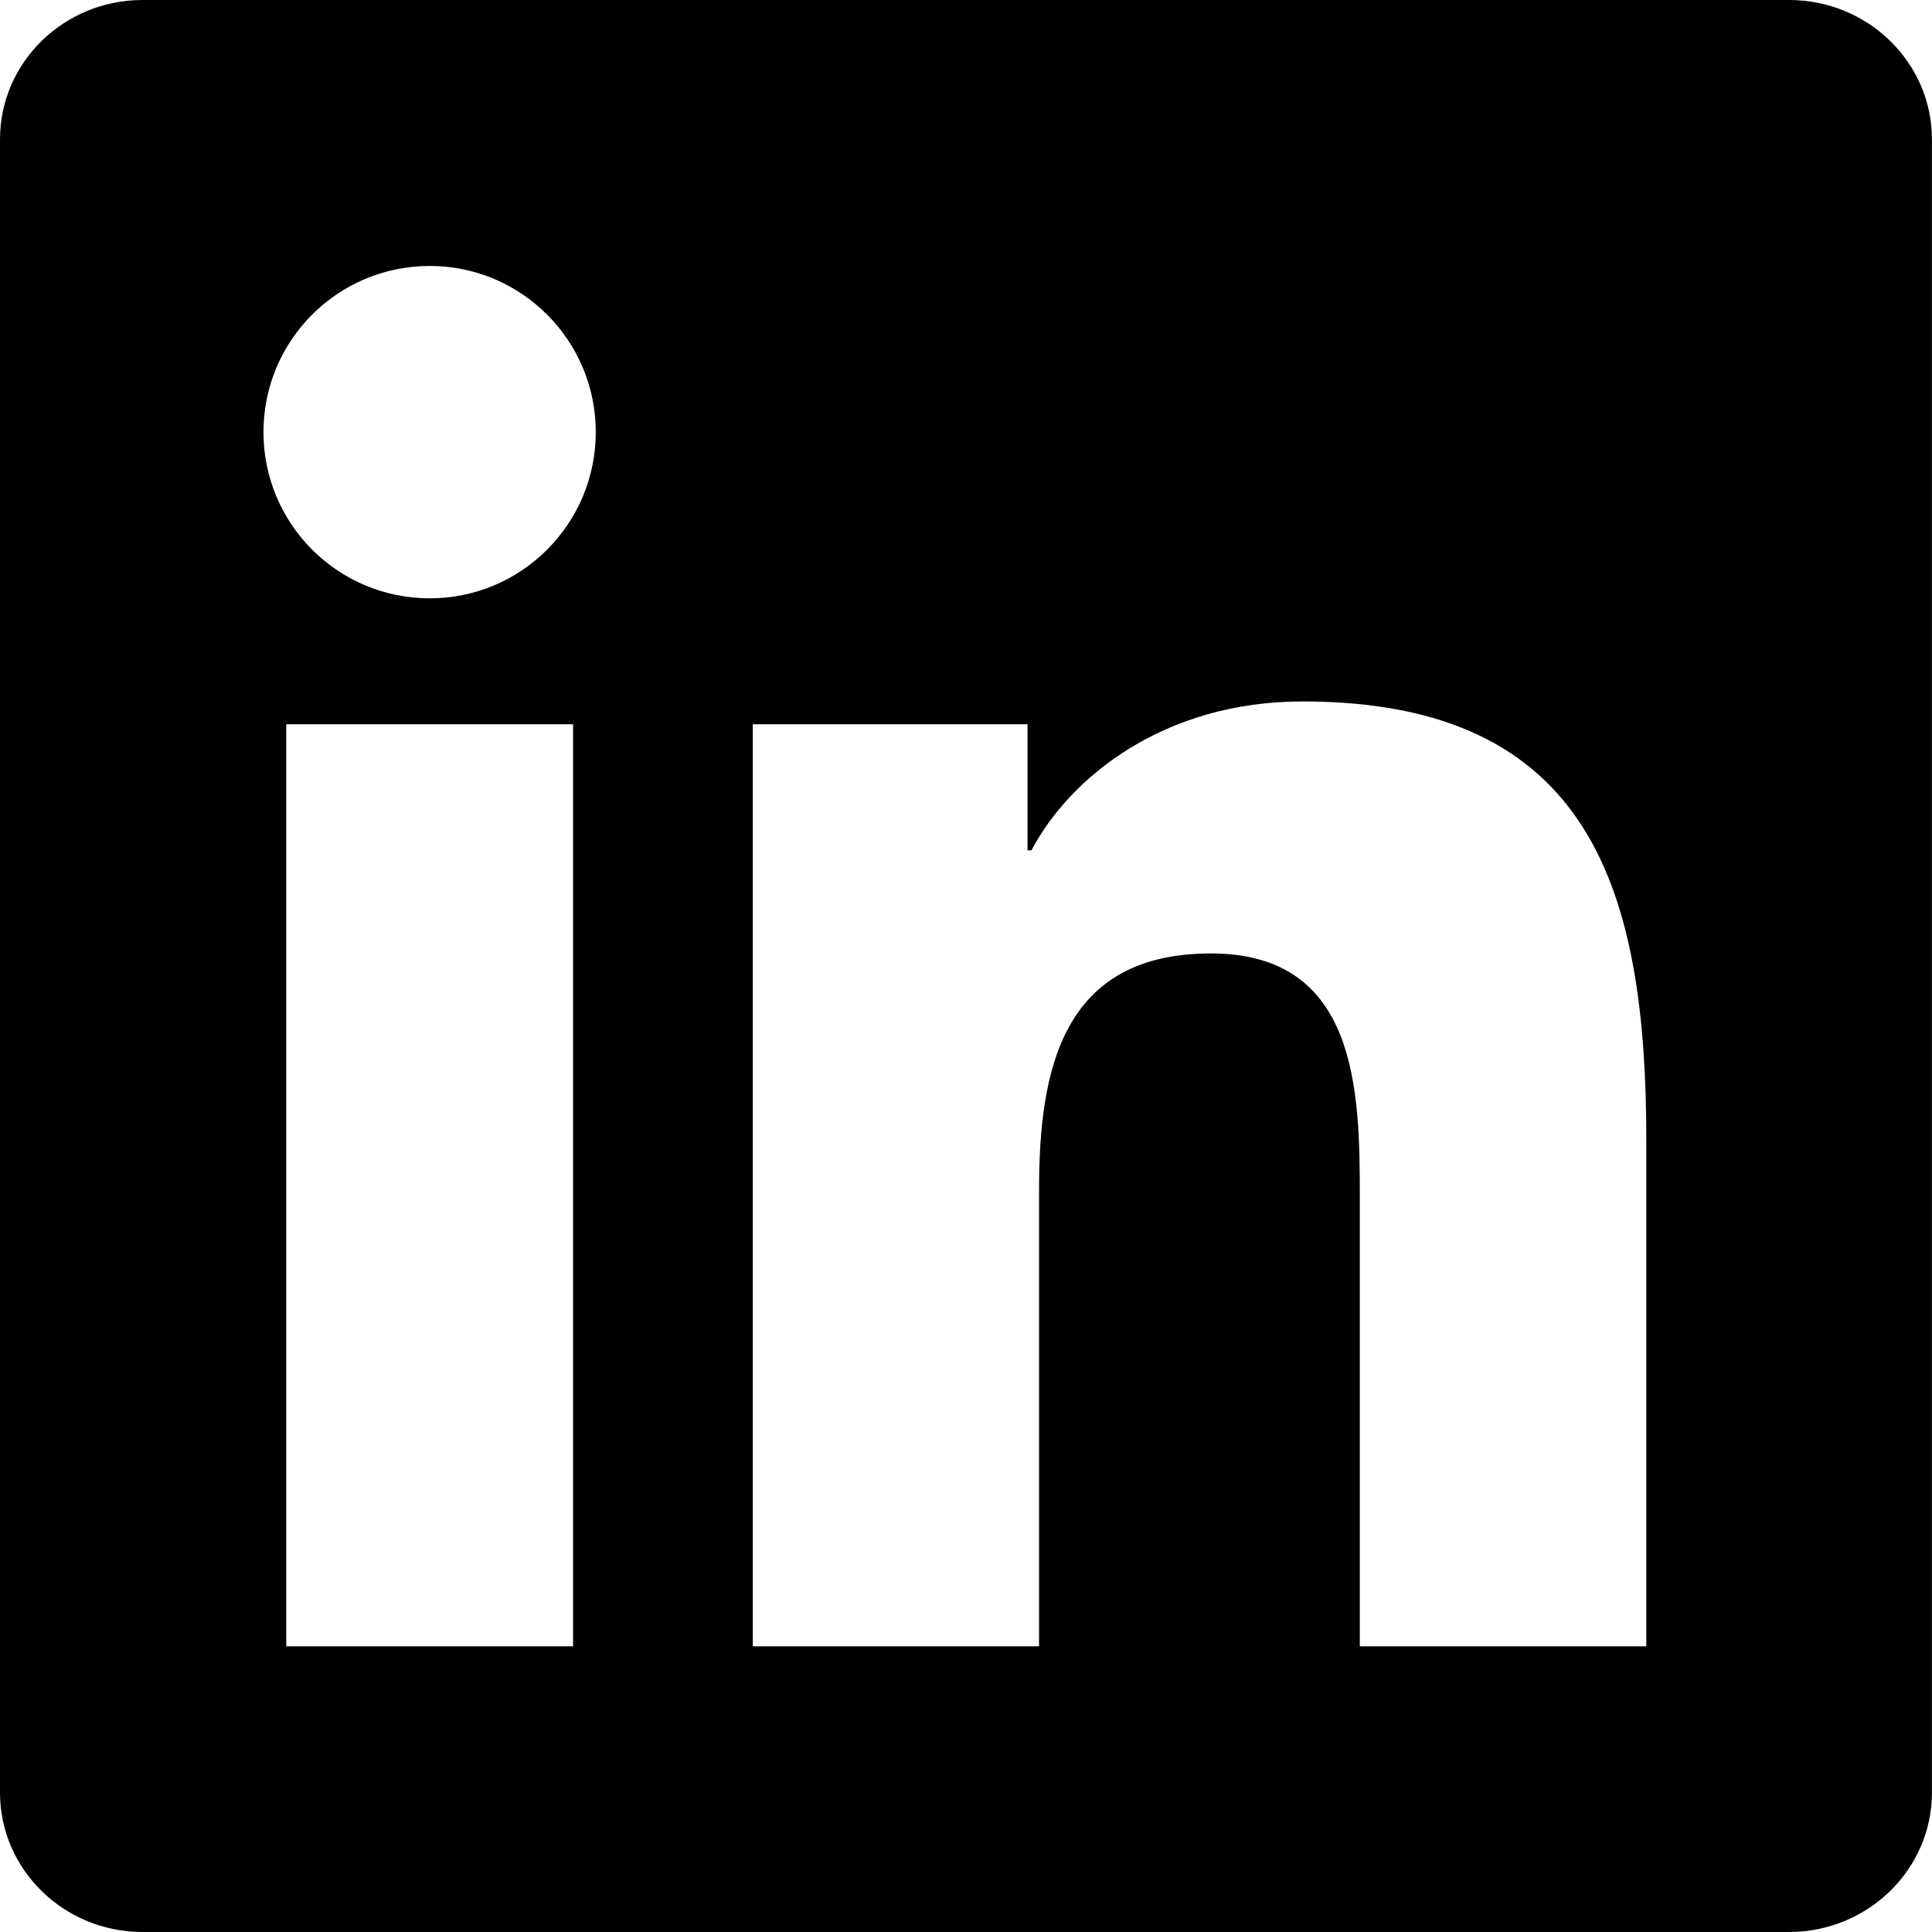
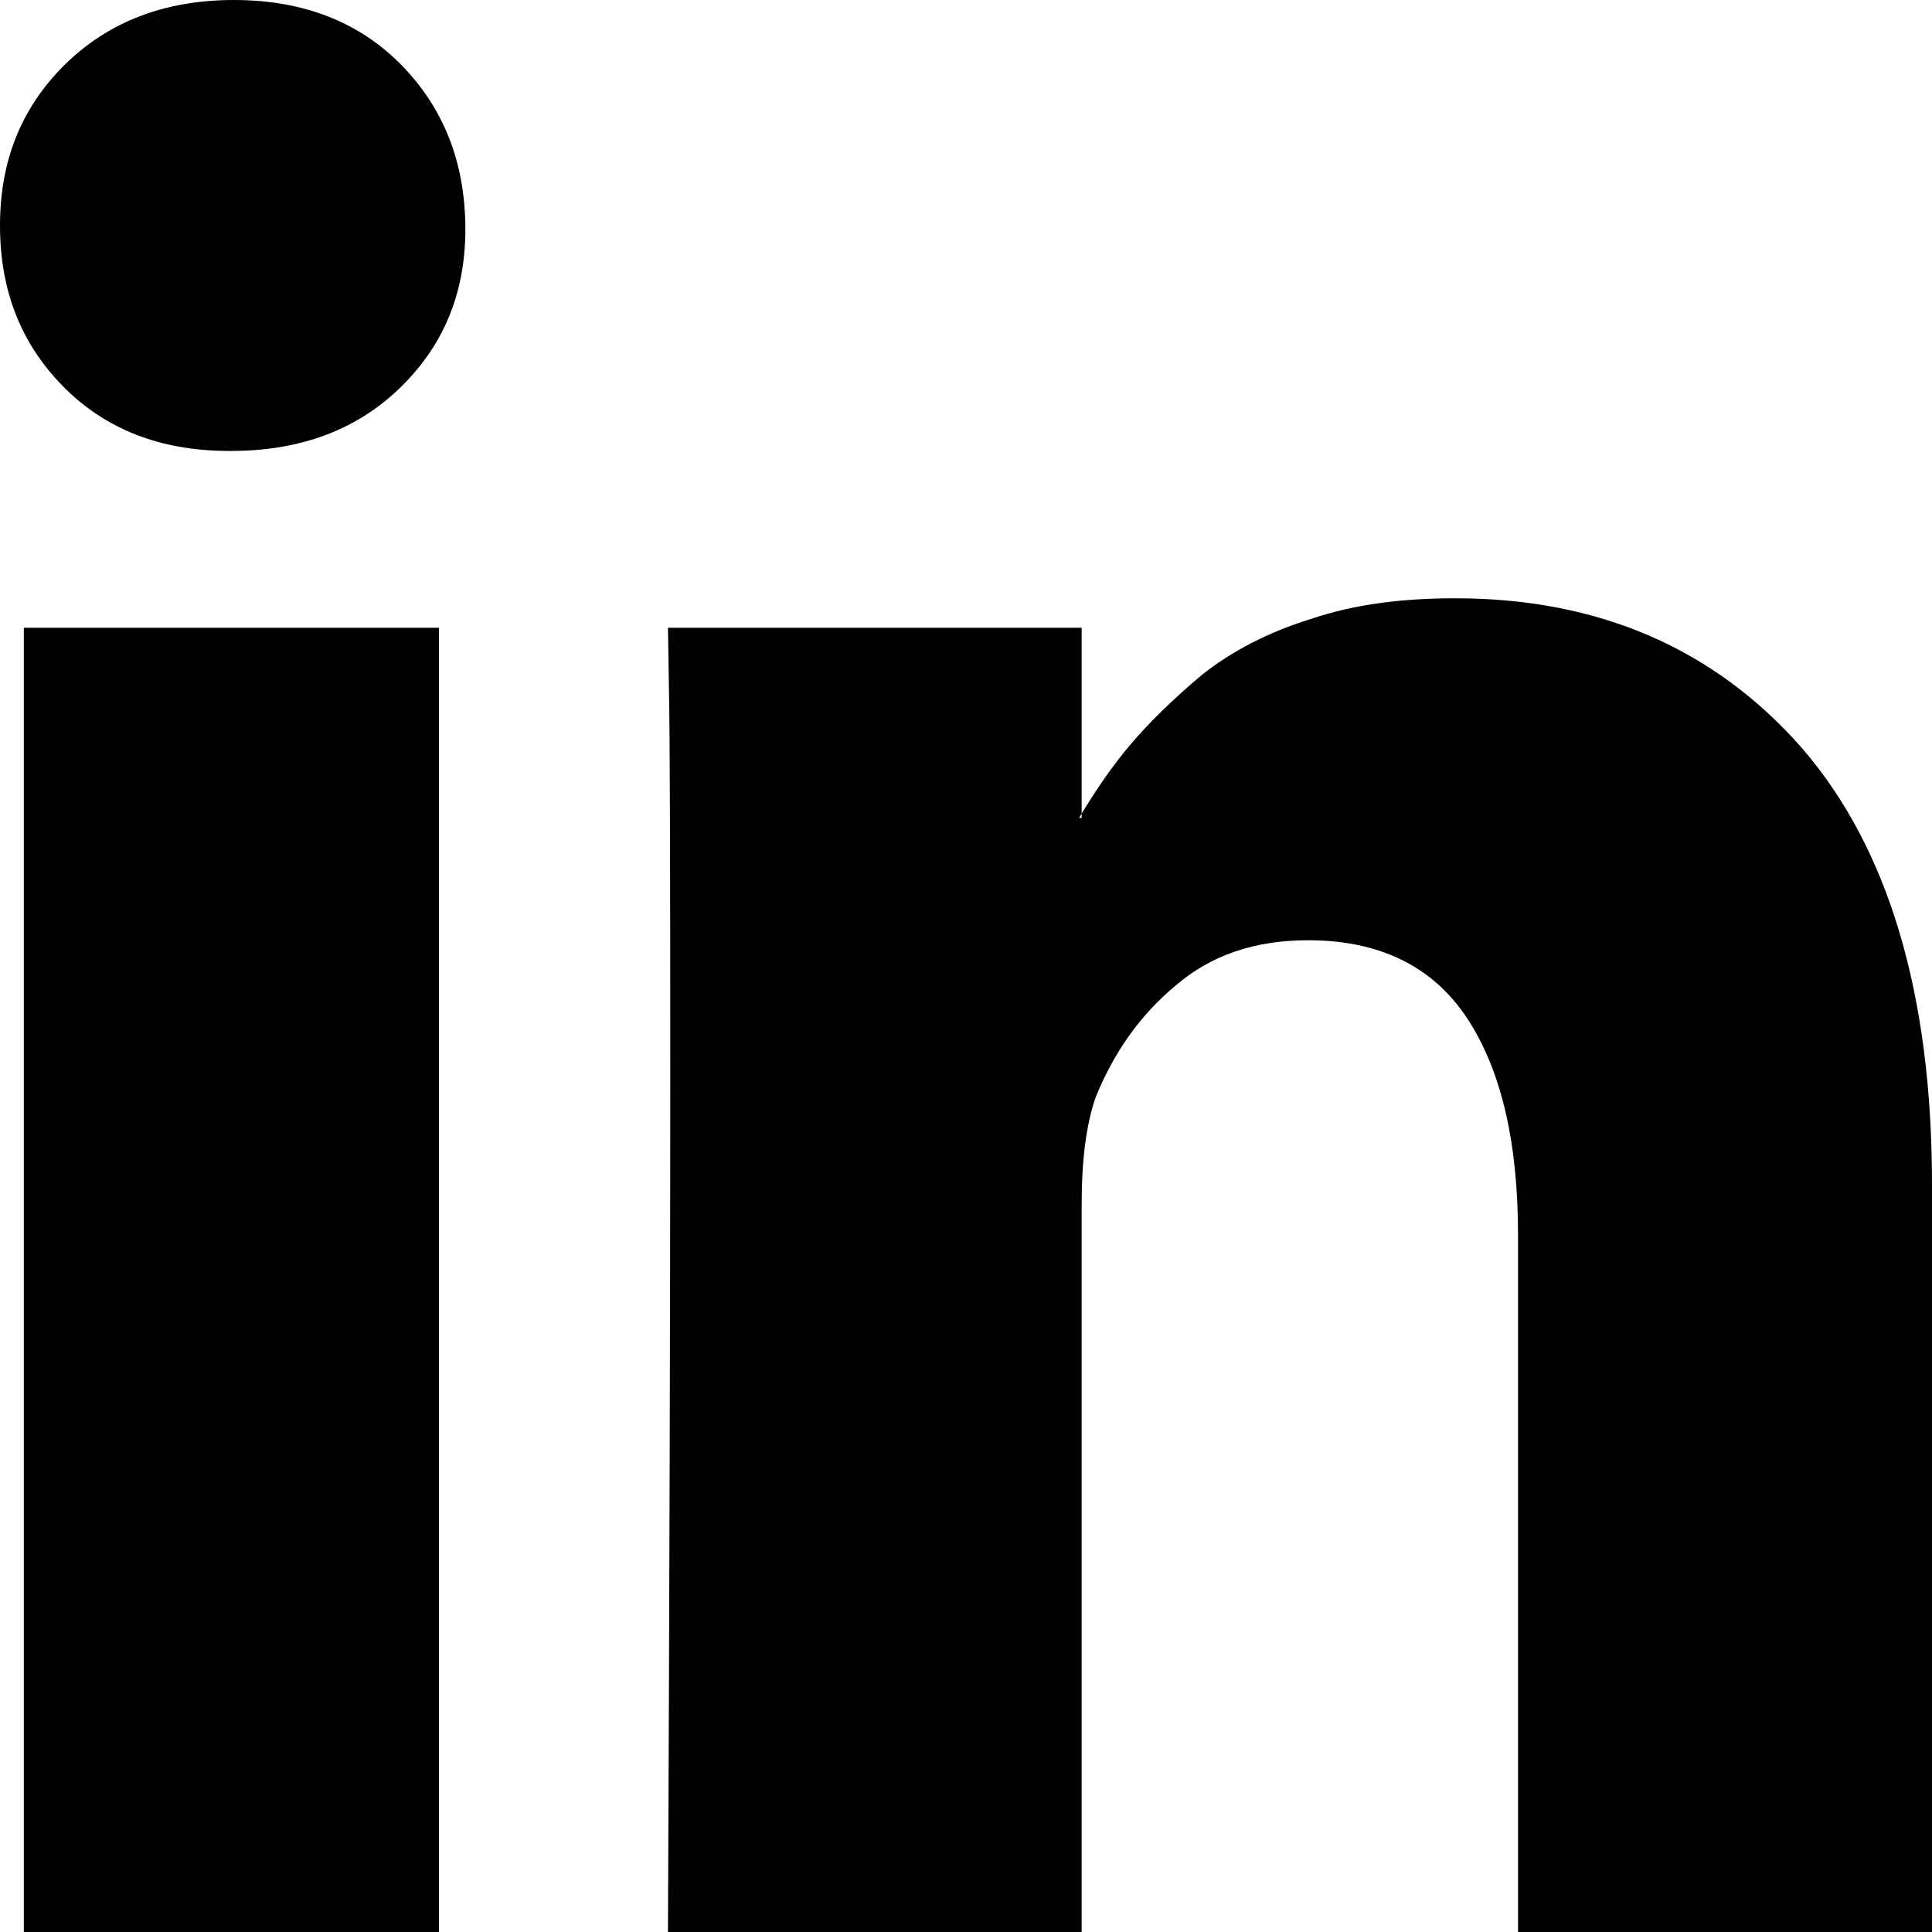
- <svg xmlns="http://www.w3.org/2000/svg" viewBox="0 0 32 32" version="1.1">
-   <path d="M27.268,27.268 L22.523,27.268 L22.523,19.841 C22.523,18.07 22.492,15.792 20.057,15.792 C17.587,15.792 17.21,17.722 17.21,19.715 L17.21,27.268 L12.469,27.268 L12.469,11.996 L17.019,11.996 L17.019,14.084 L17.084,14.084 C17.717,12.884 19.266,11.618 21.574,11.618 C26.38,11.618 27.268,14.78 27.268,18.892 L27.268,27.268 L27.268,27.268 Z M7.118,9.91 C5.594,9.91 4.364,8.677 4.364,7.157 C4.364,5.638 5.594,4.405 7.118,4.405 C8.636,4.405 9.868,5.638 9.868,7.157 C9.868,8.677 8.636,9.91 7.118,9.91 L7.118,9.91 Z M4.741,11.996 L9.492,11.996 L9.492,27.268 L4.741,27.268 L4.741,11.996 Z M29.632,0 L2.36,0 C1.058,0 0,1.033 0,2.308 L0,29.691 C0,30.965 1.058,32 2.36,32 L29.632,32 C30.937,32 31.999,30.965 31.999,29.691 L31.999,2.308 C31.999,1.033 30.937,0 29.632,0 L29.632,0 Z" id="Fill-4" />
+ <svg xmlns="http://www.w3.org/2000/svg" width="15px" height="15px" viewBox="0 0 15 15" version="1.1">
+   <g id="Symbols" fill-rule="evenodd">
+     <g id="Social/Linkin" transform="translate(-9, -9)">
+       <g id="LinkedIn">
+         <path d="M9.185,13.874 L9.185,24 L12.408,24 L12.408,13.874 L9.185,13.874 L9.185,13.874 Z M12.115,9.503 C11.789,9.172 11.356,9 10.816,9 C10.275,9 9.838,9.172 9.502,9.503 C9.167,9.835 9,10.247 9,10.751 C9,11.254 9.162,11.666 9.488,11.998 C9.814,12.33 10.243,12.501 10.777,12.501 L10.796,12.501 C11.343,12.501 11.785,12.33 12.119,11.998 C12.455,11.666 12.619,11.254 12.613,10.751 C12.606,10.247 12.44,9.835 12.115,9.503 L12.115,9.503 Z M22.984,14.801 C22.307,14.034 21.411,13.645 20.299,13.645 C19.889,13.645 19.516,13.691 19.18,13.805 C18.845,13.908 18.562,14.057 18.331,14.24 C18.099,14.435 17.915,14.618 17.779,14.778 C17.642,14.938 17.508,15.133 17.378,15.35 L17.398,15.35 L17.398,13.874 L14.186,13.874 L14.194,14.366 C14.201,14.698 14.204,15.705 14.204,17.387 C14.204,19.08 14.198,21.288 14.186,24 L17.398,24 L17.398,18.348 C17.398,18.005 17.434,17.73 17.505,17.524 C17.642,17.181 17.849,16.883 18.125,16.654 C18.402,16.414 18.746,16.3 19.156,16.3 C19.716,16.3 20.127,16.506 20.391,16.906 C20.655,17.307 20.786,17.867 20.786,18.588 L20.786,24 L24,24 L24,18.199 C24,16.712 23.661,15.579 22.984,14.801 L22.984,14.801 Z" id="fa-linkedin" />
+       </g>
+     </g>
+   </g>
</svg>
